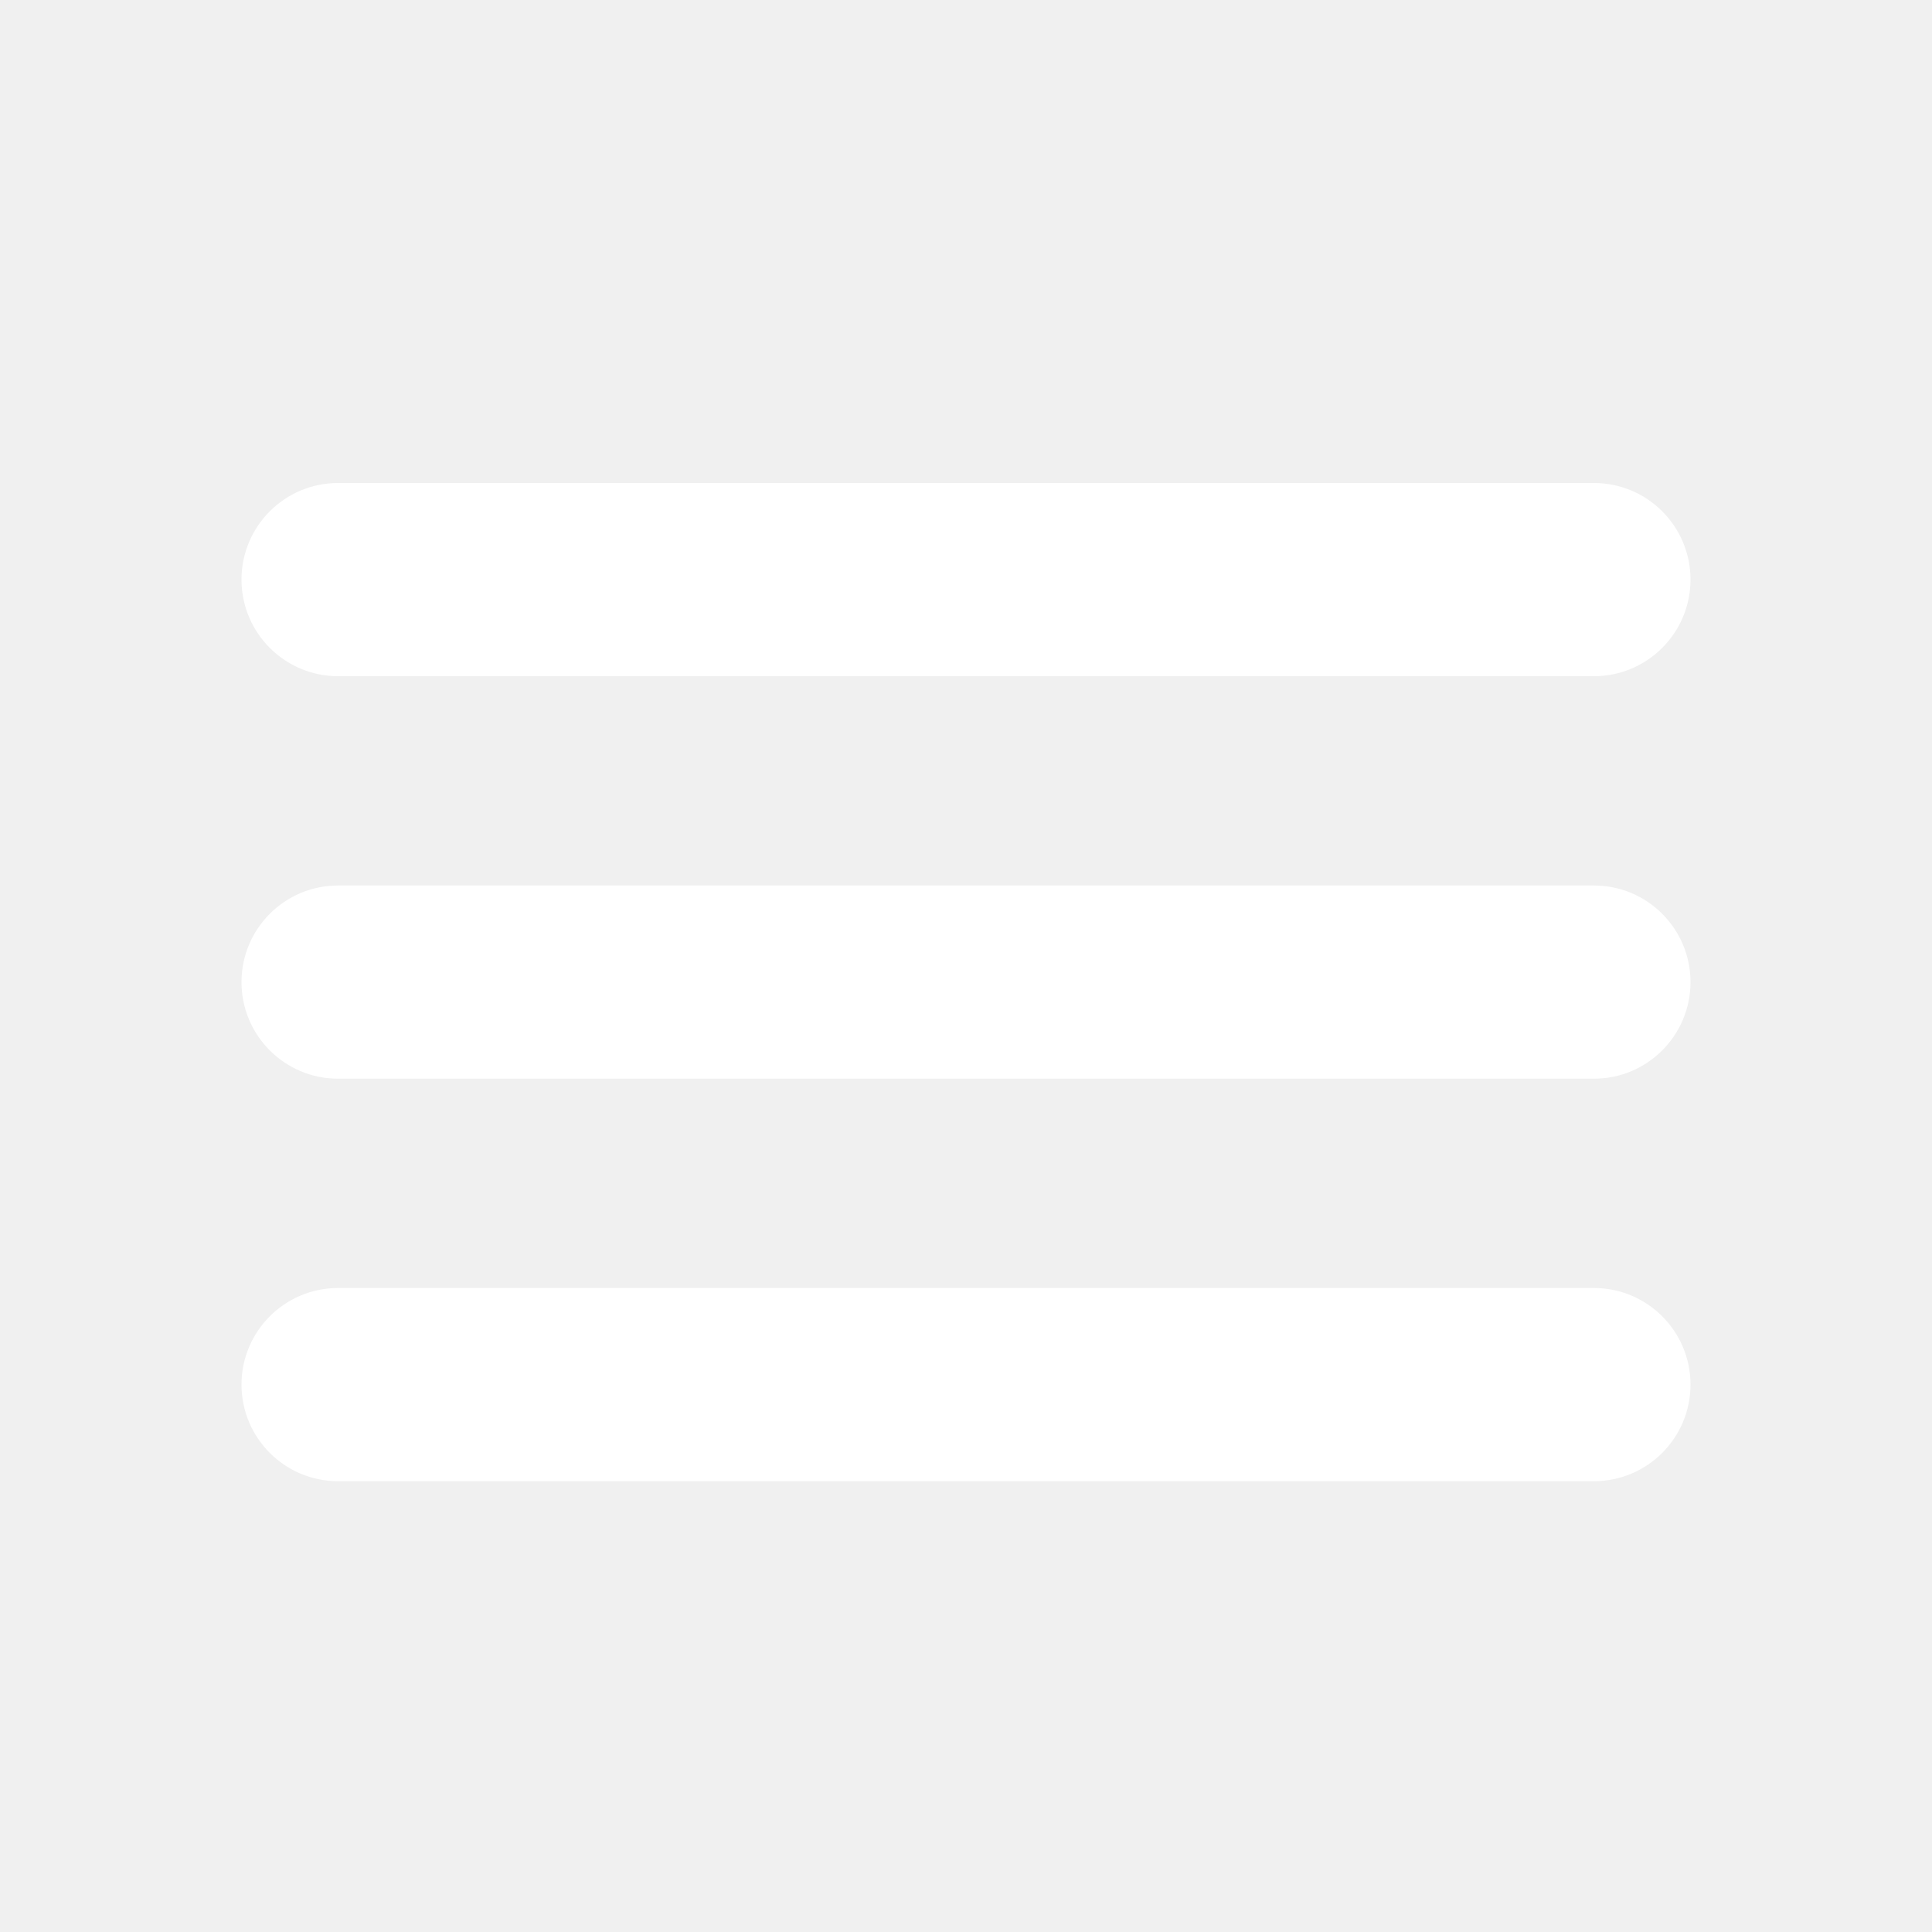
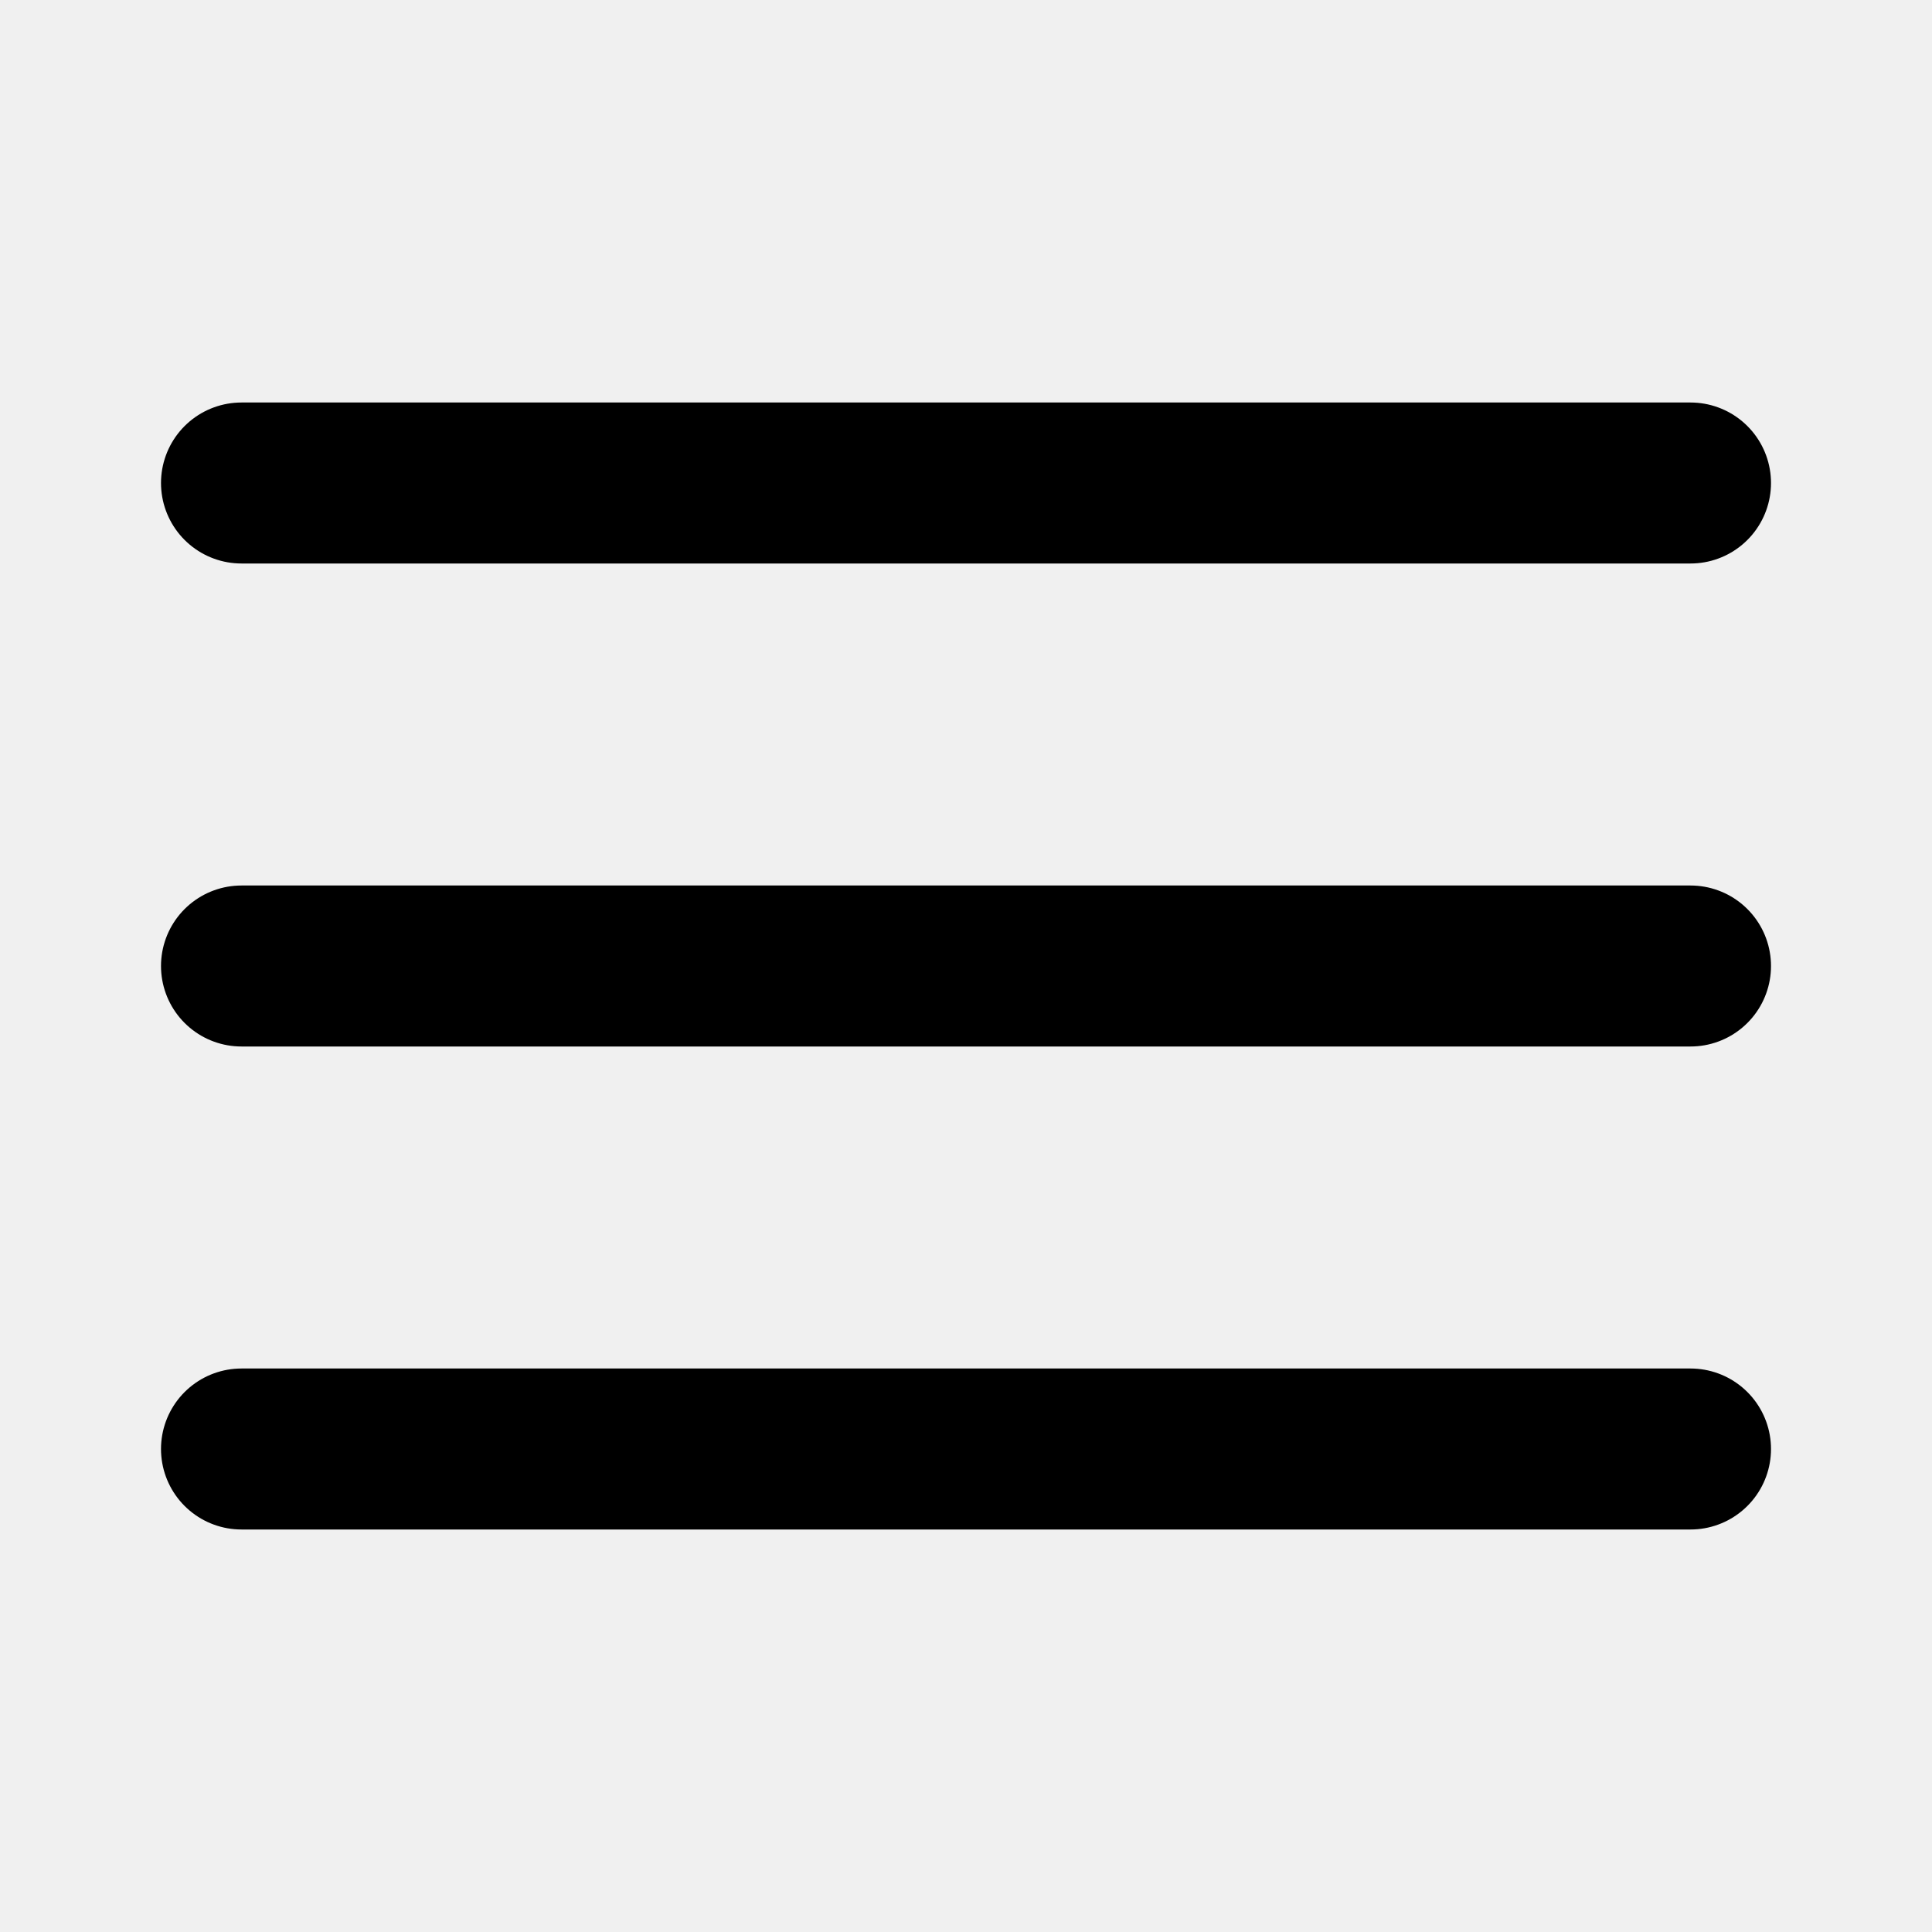
- <svg xmlns="http://www.w3.org/2000/svg" width="24" height="24" viewBox="0 0 24 24" fill="none">
-   <rect x="3" y="6" width="18" height="2.4" rx="1.2" fill="white" />
-   <rect x="3" y="11" width="18" height="2.4" rx="1.2" fill="white" />
-   <rect x="3" y="16" width="18" height="2.4" rx="1.2" fill="white" />
+ <svg xmlns="http://www.w3.org/2000/svg" viewBox="0 0 24 24" fill="none" stroke="currentColor" stroke-width="2" stroke-linecap="round" stroke-linejoin="round">
+   <line x1="3" y1="6" x2="21" y2="6" />
+   <line x1="3" y1="12" x2="21" y2="12" />
+   <line x1="3" y1="18" x2="21" y2="18" />
</svg>
